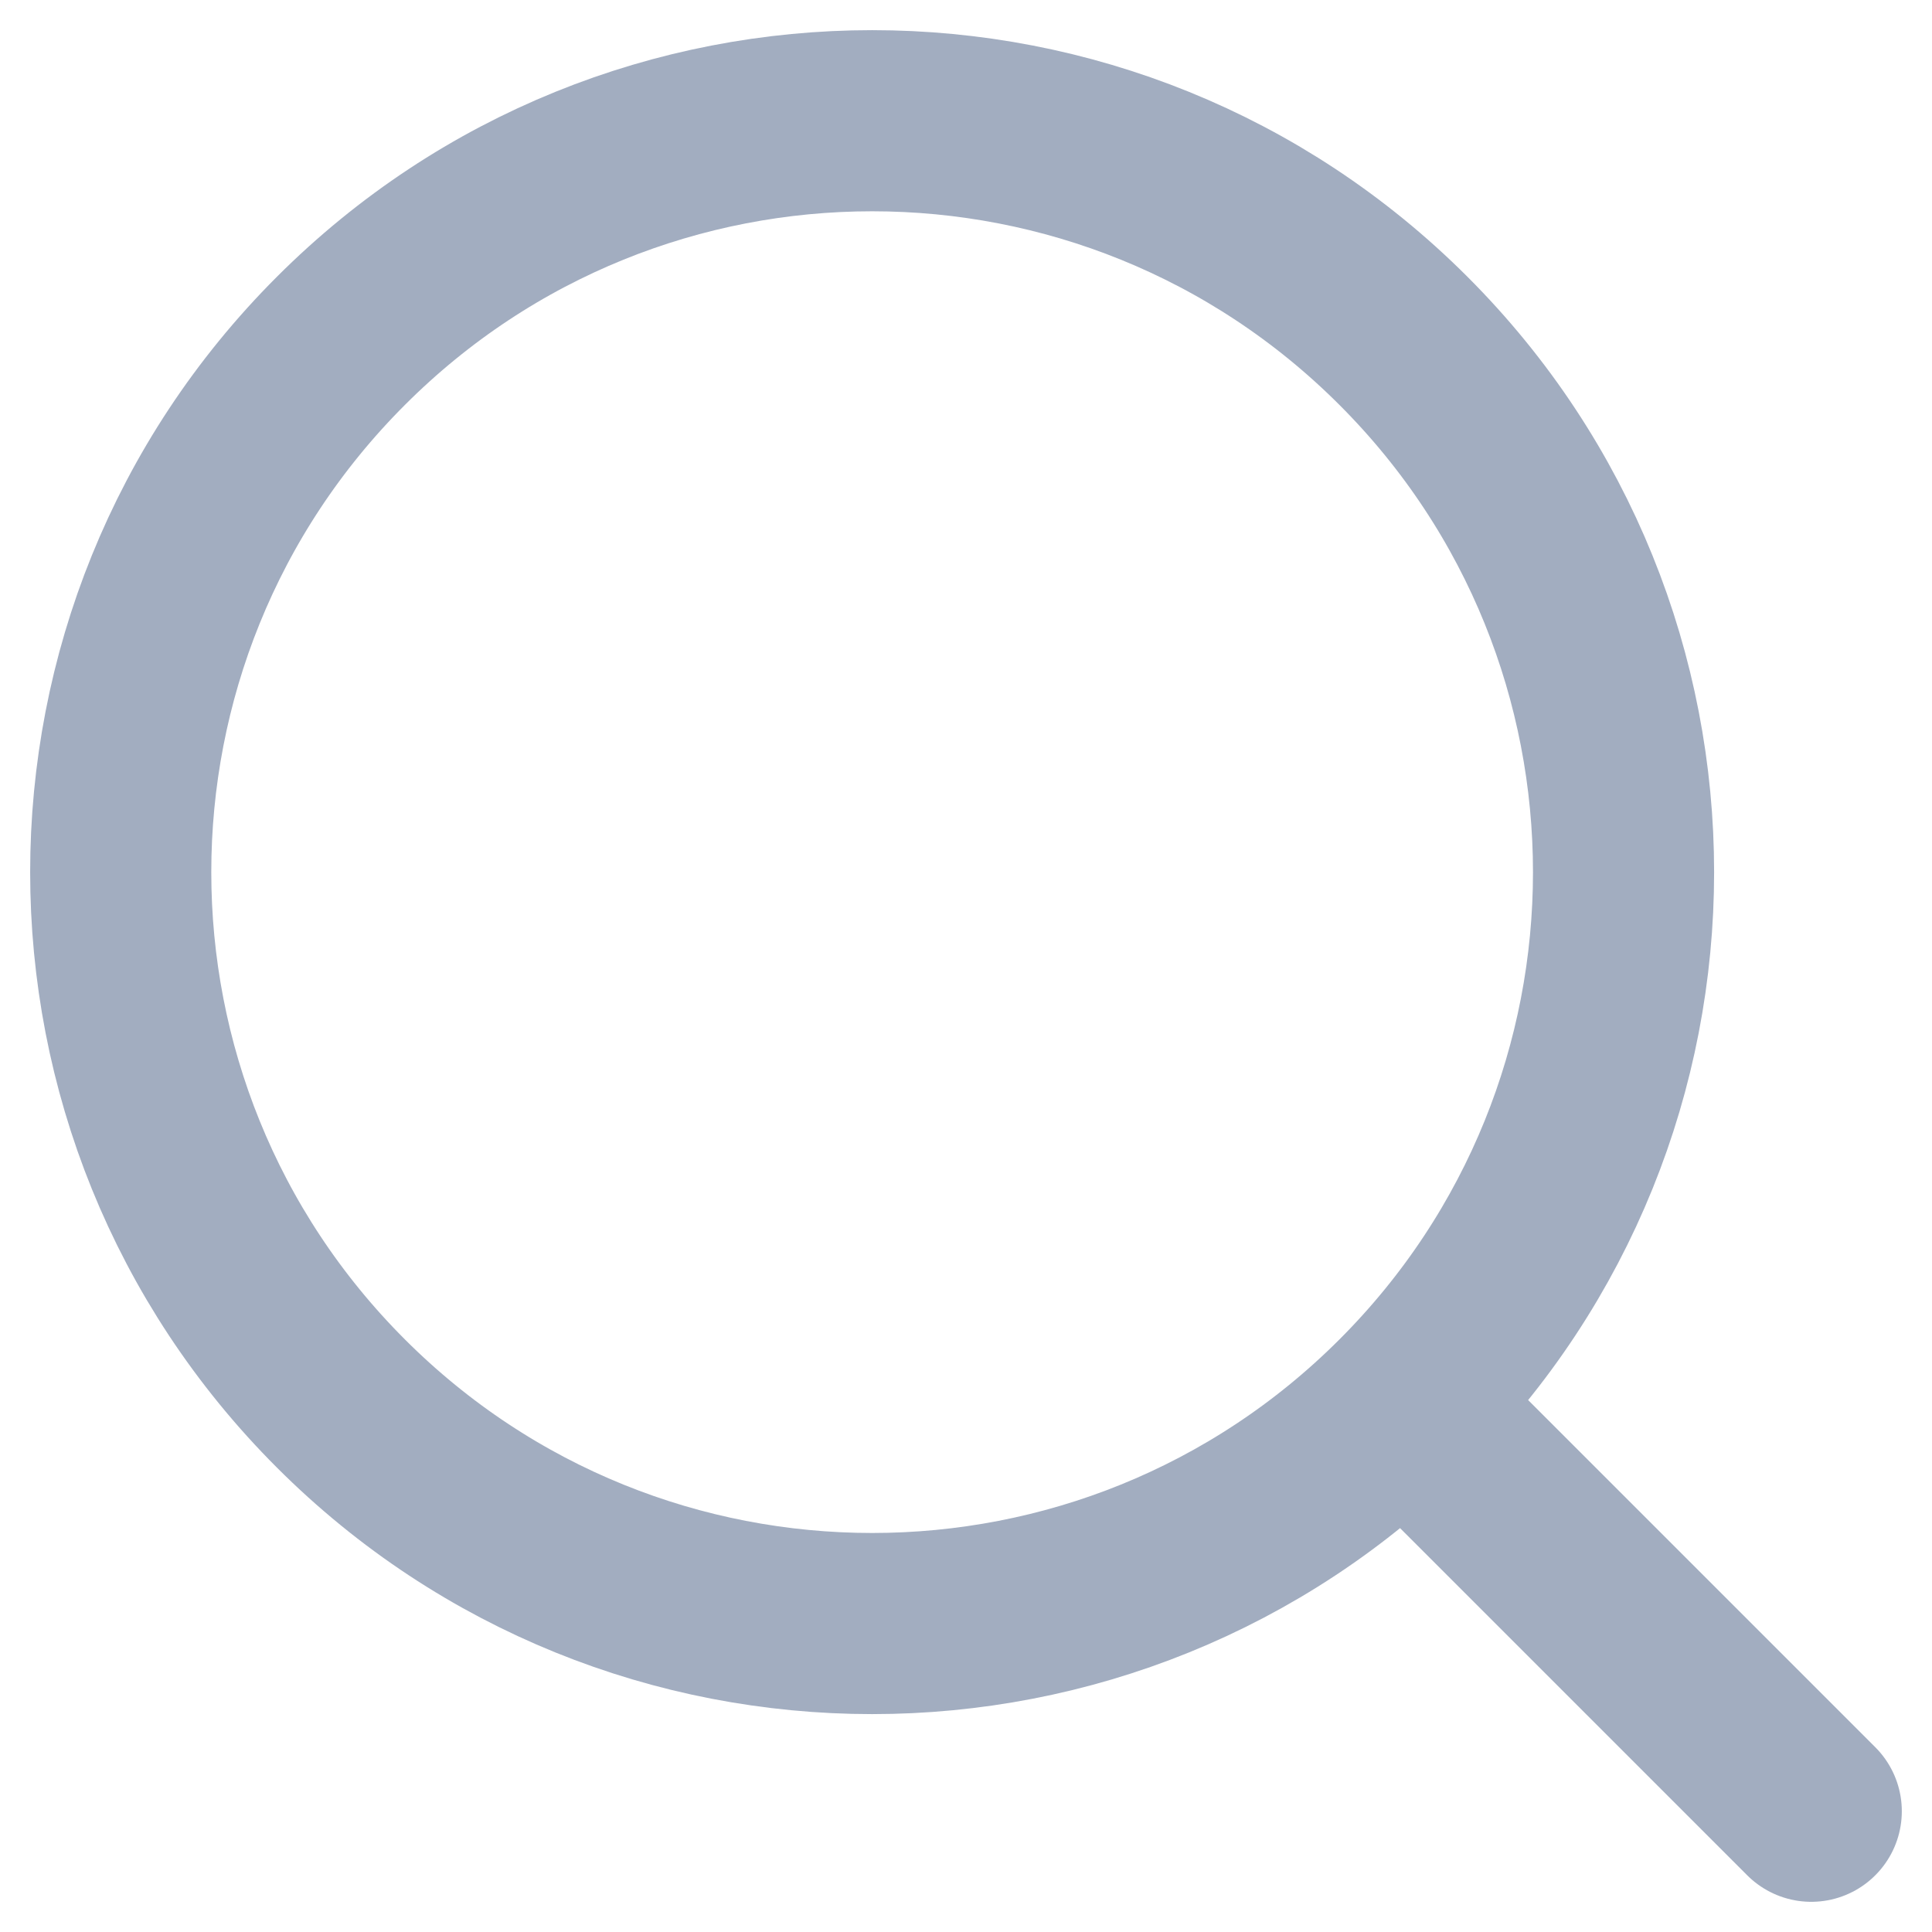
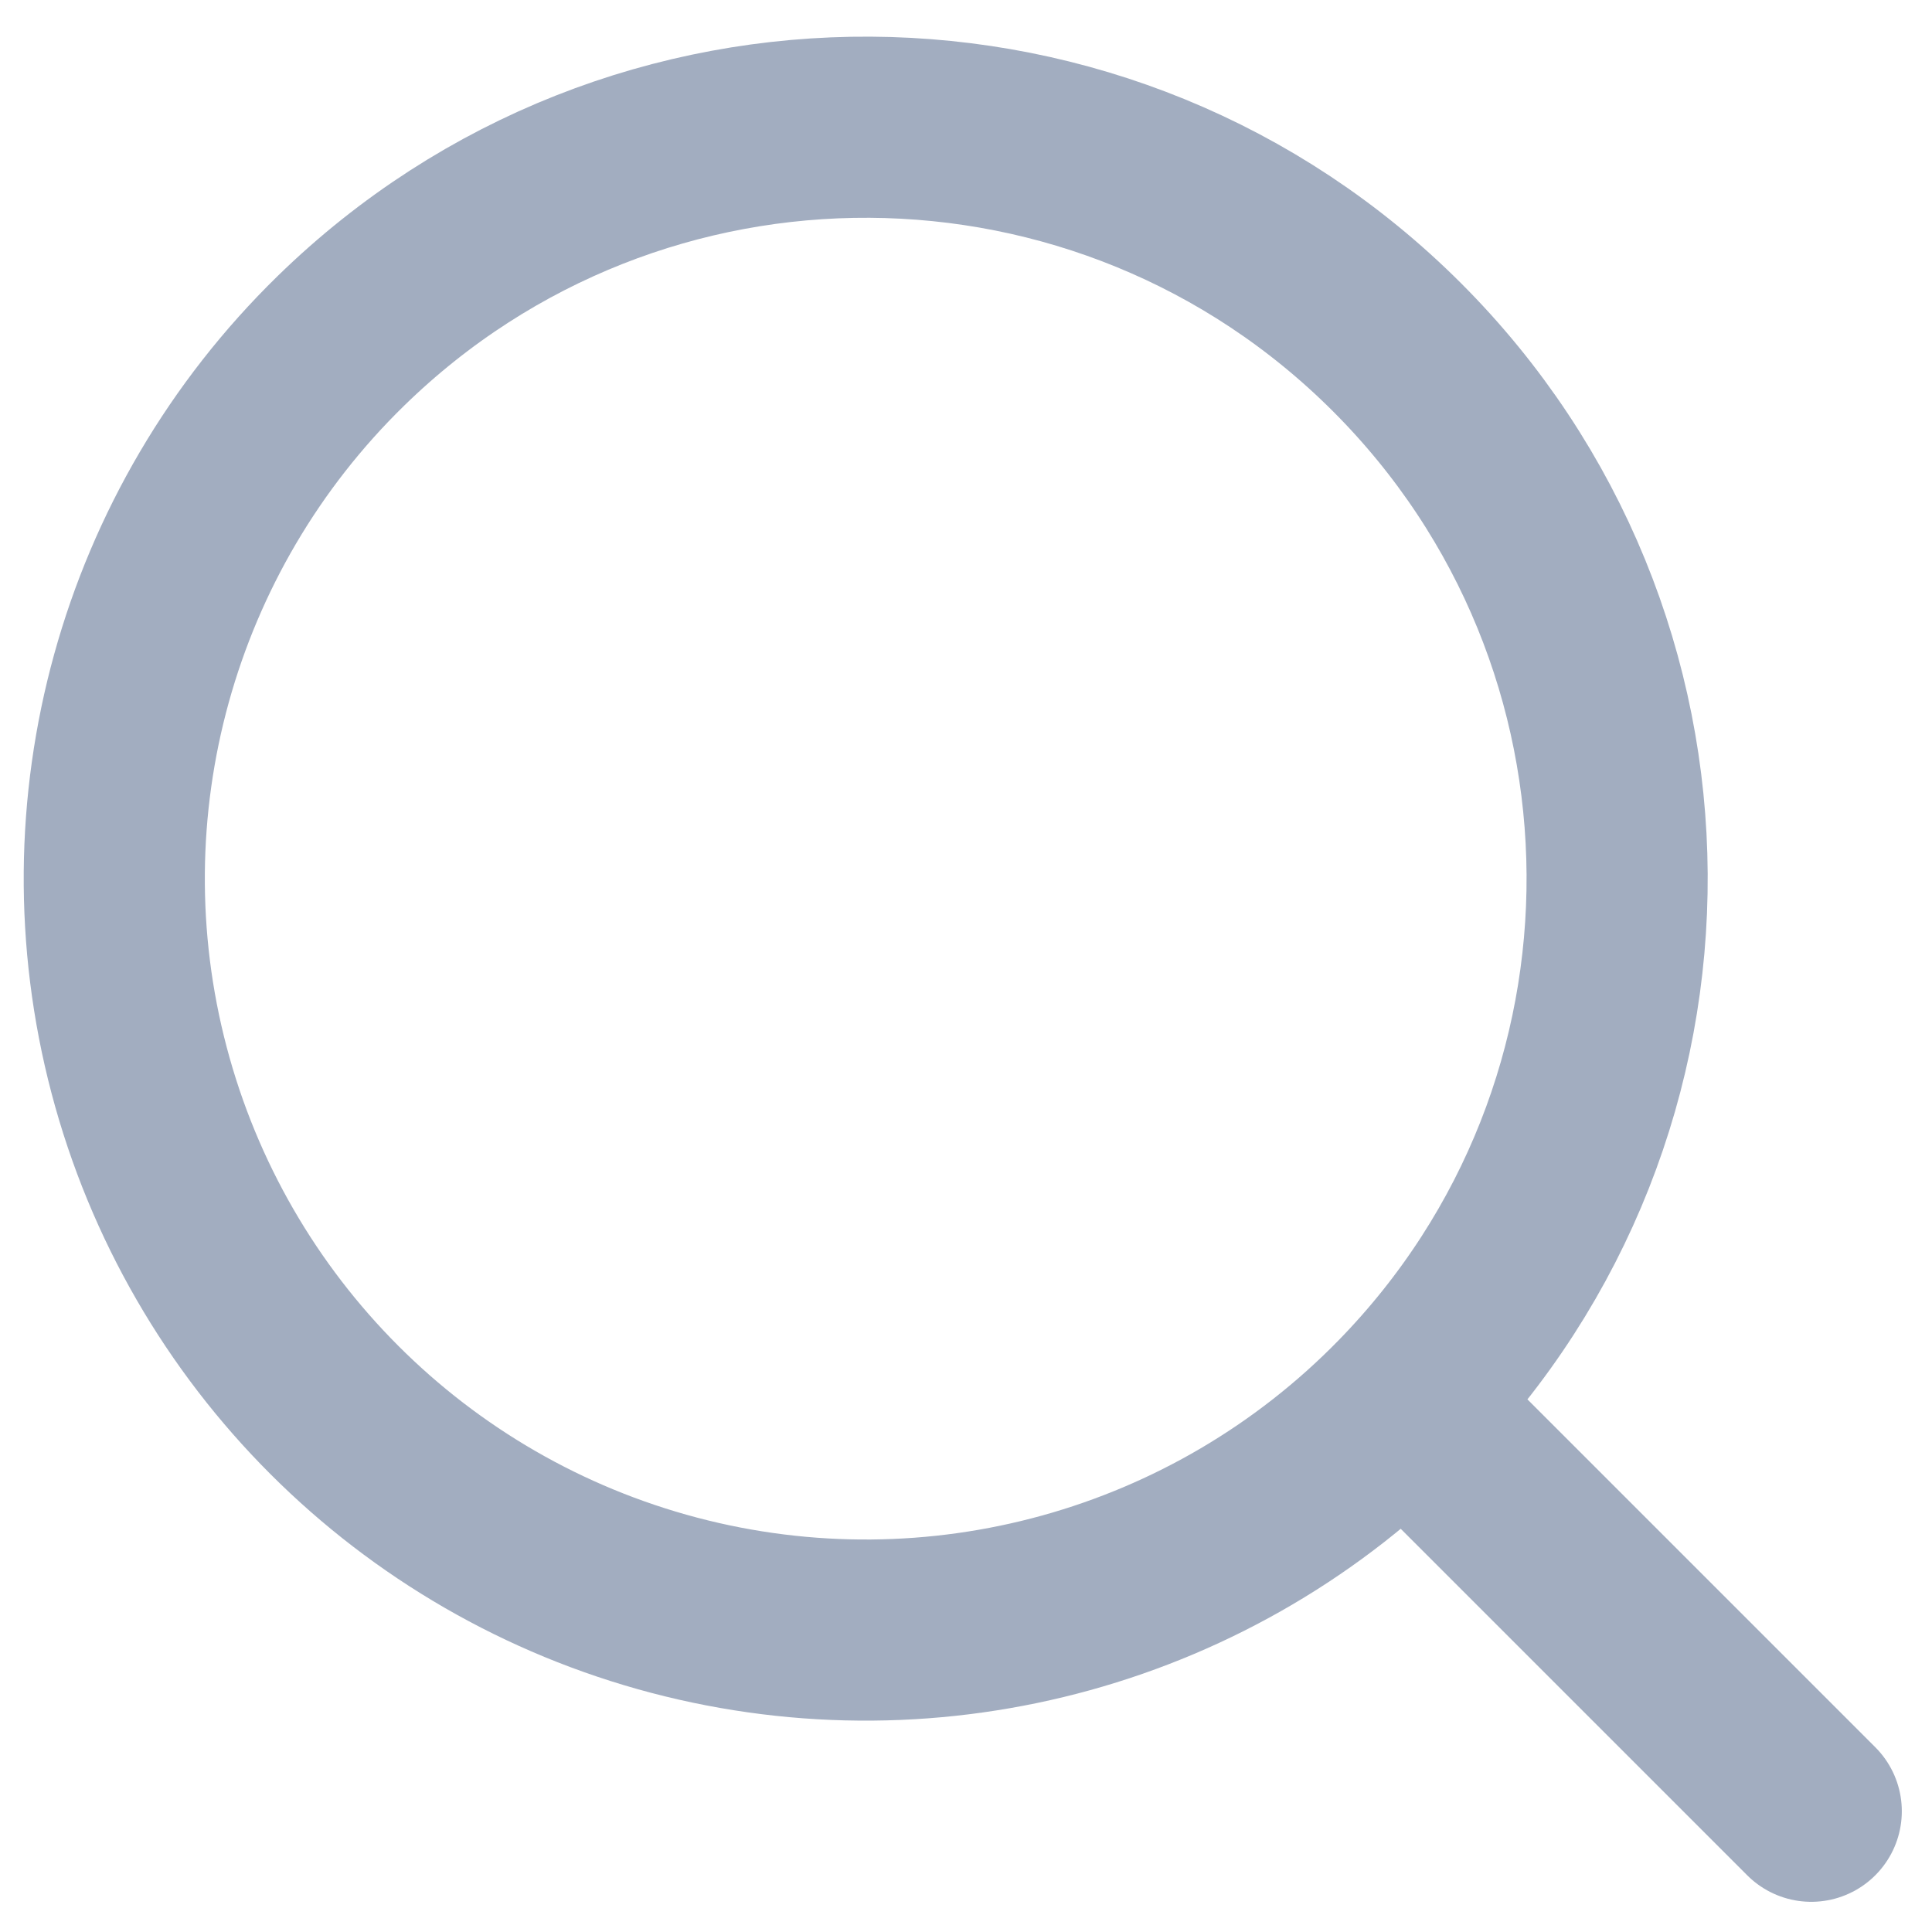
- <svg xmlns="http://www.w3.org/2000/svg" width="16px" height="16px" viewBox="0 0 16 16" version="1.1">
-   <g id="Page-1" stroke="none" stroke-width="1" fill="none" fill-rule="evenodd" stroke-linecap="round" stroke-linejoin="round">
-     <g id="Group" transform="translate(1, 1)" stroke="#A2ADC0" stroke-width="1.5">
-       <path d="M10.623,10.623 L14,14 L10.623,10.623 C8.193,13.053 4.253,13.053 1.823,10.623 C-0.608,8.193 -0.608,4.253 1.823,1.823 C4.253,-0.608 8.193,-0.608 10.623,1.823 C13.053,4.253 13.053,8.193 10.623,10.623 Z" id="Path" />
-     </g>
-   </g>
+ <svg xmlns="http://www.w3.org/2000/svg" width="16" height="16">
+   <path d="M11.623 11.623 15 15l-3.377-3.377a6.223 6.223 0 1 1-8.8-8.8 6.223 6.223 0 0 1 8.8 8.8Z" stroke="#A2ADC0" stroke-width="1.5" fill="none" fill-rule="evenodd" stroke-linecap="round" stroke-linejoin="round" />
</svg>
